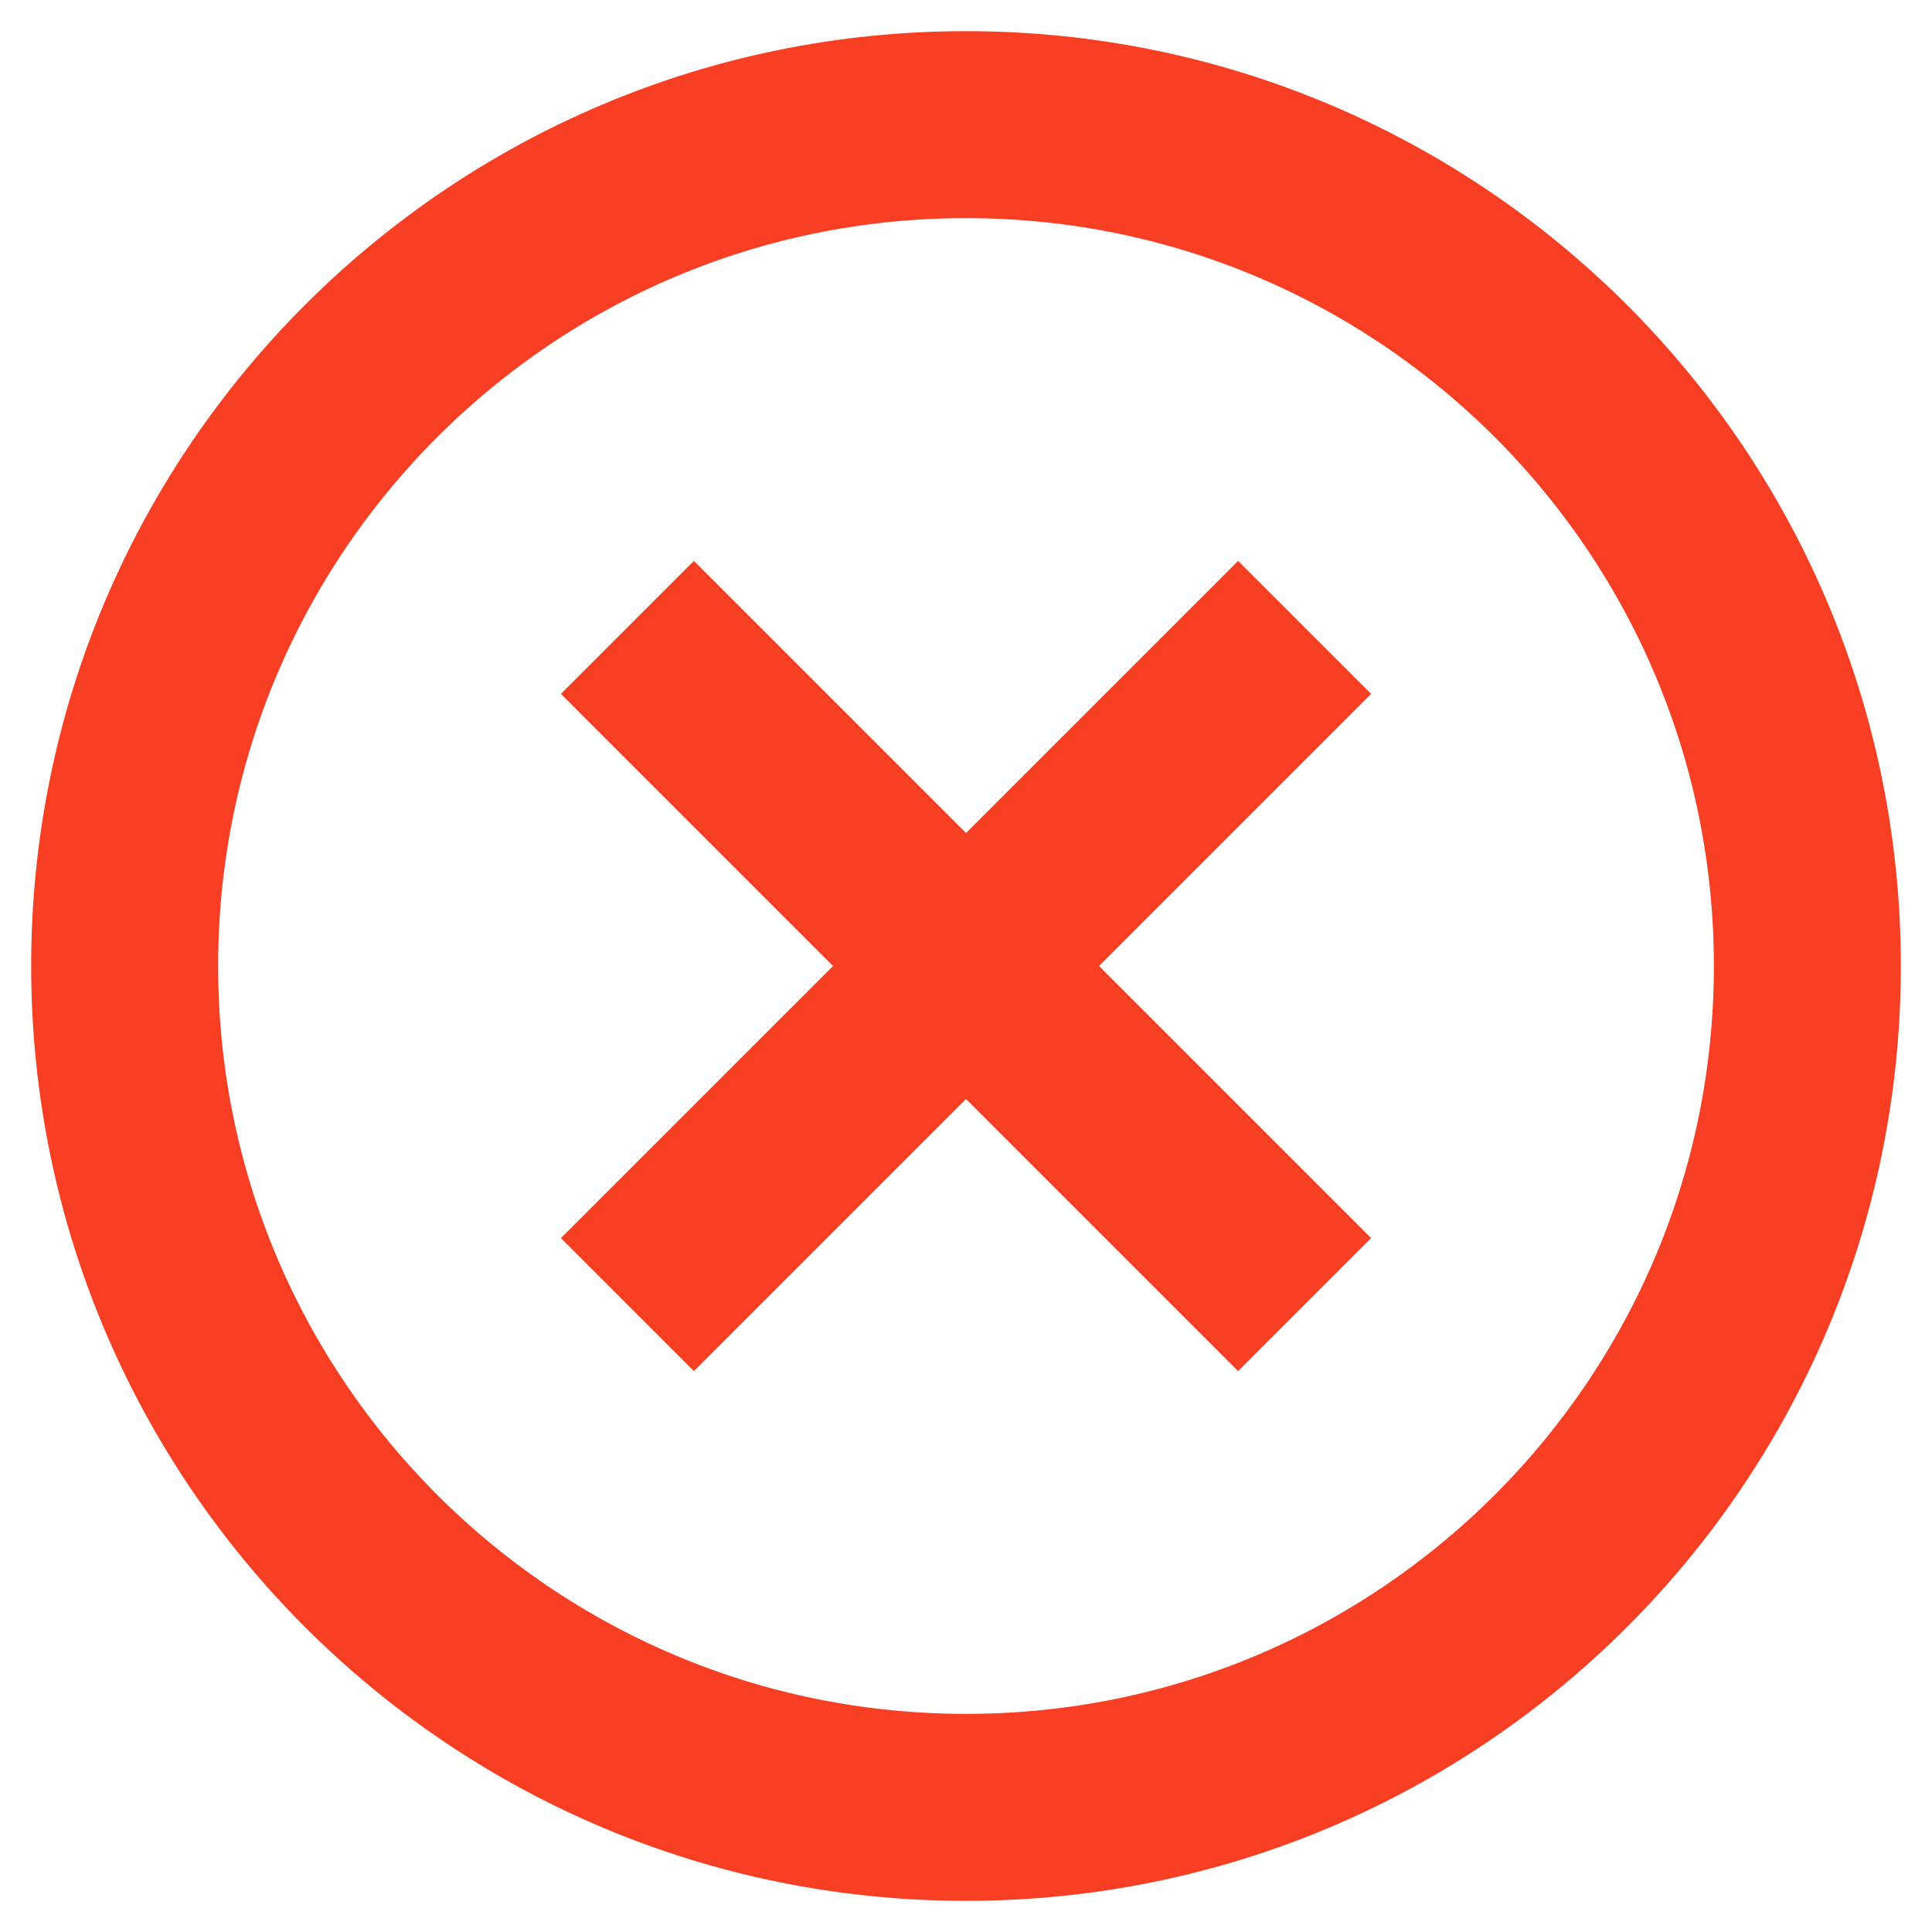
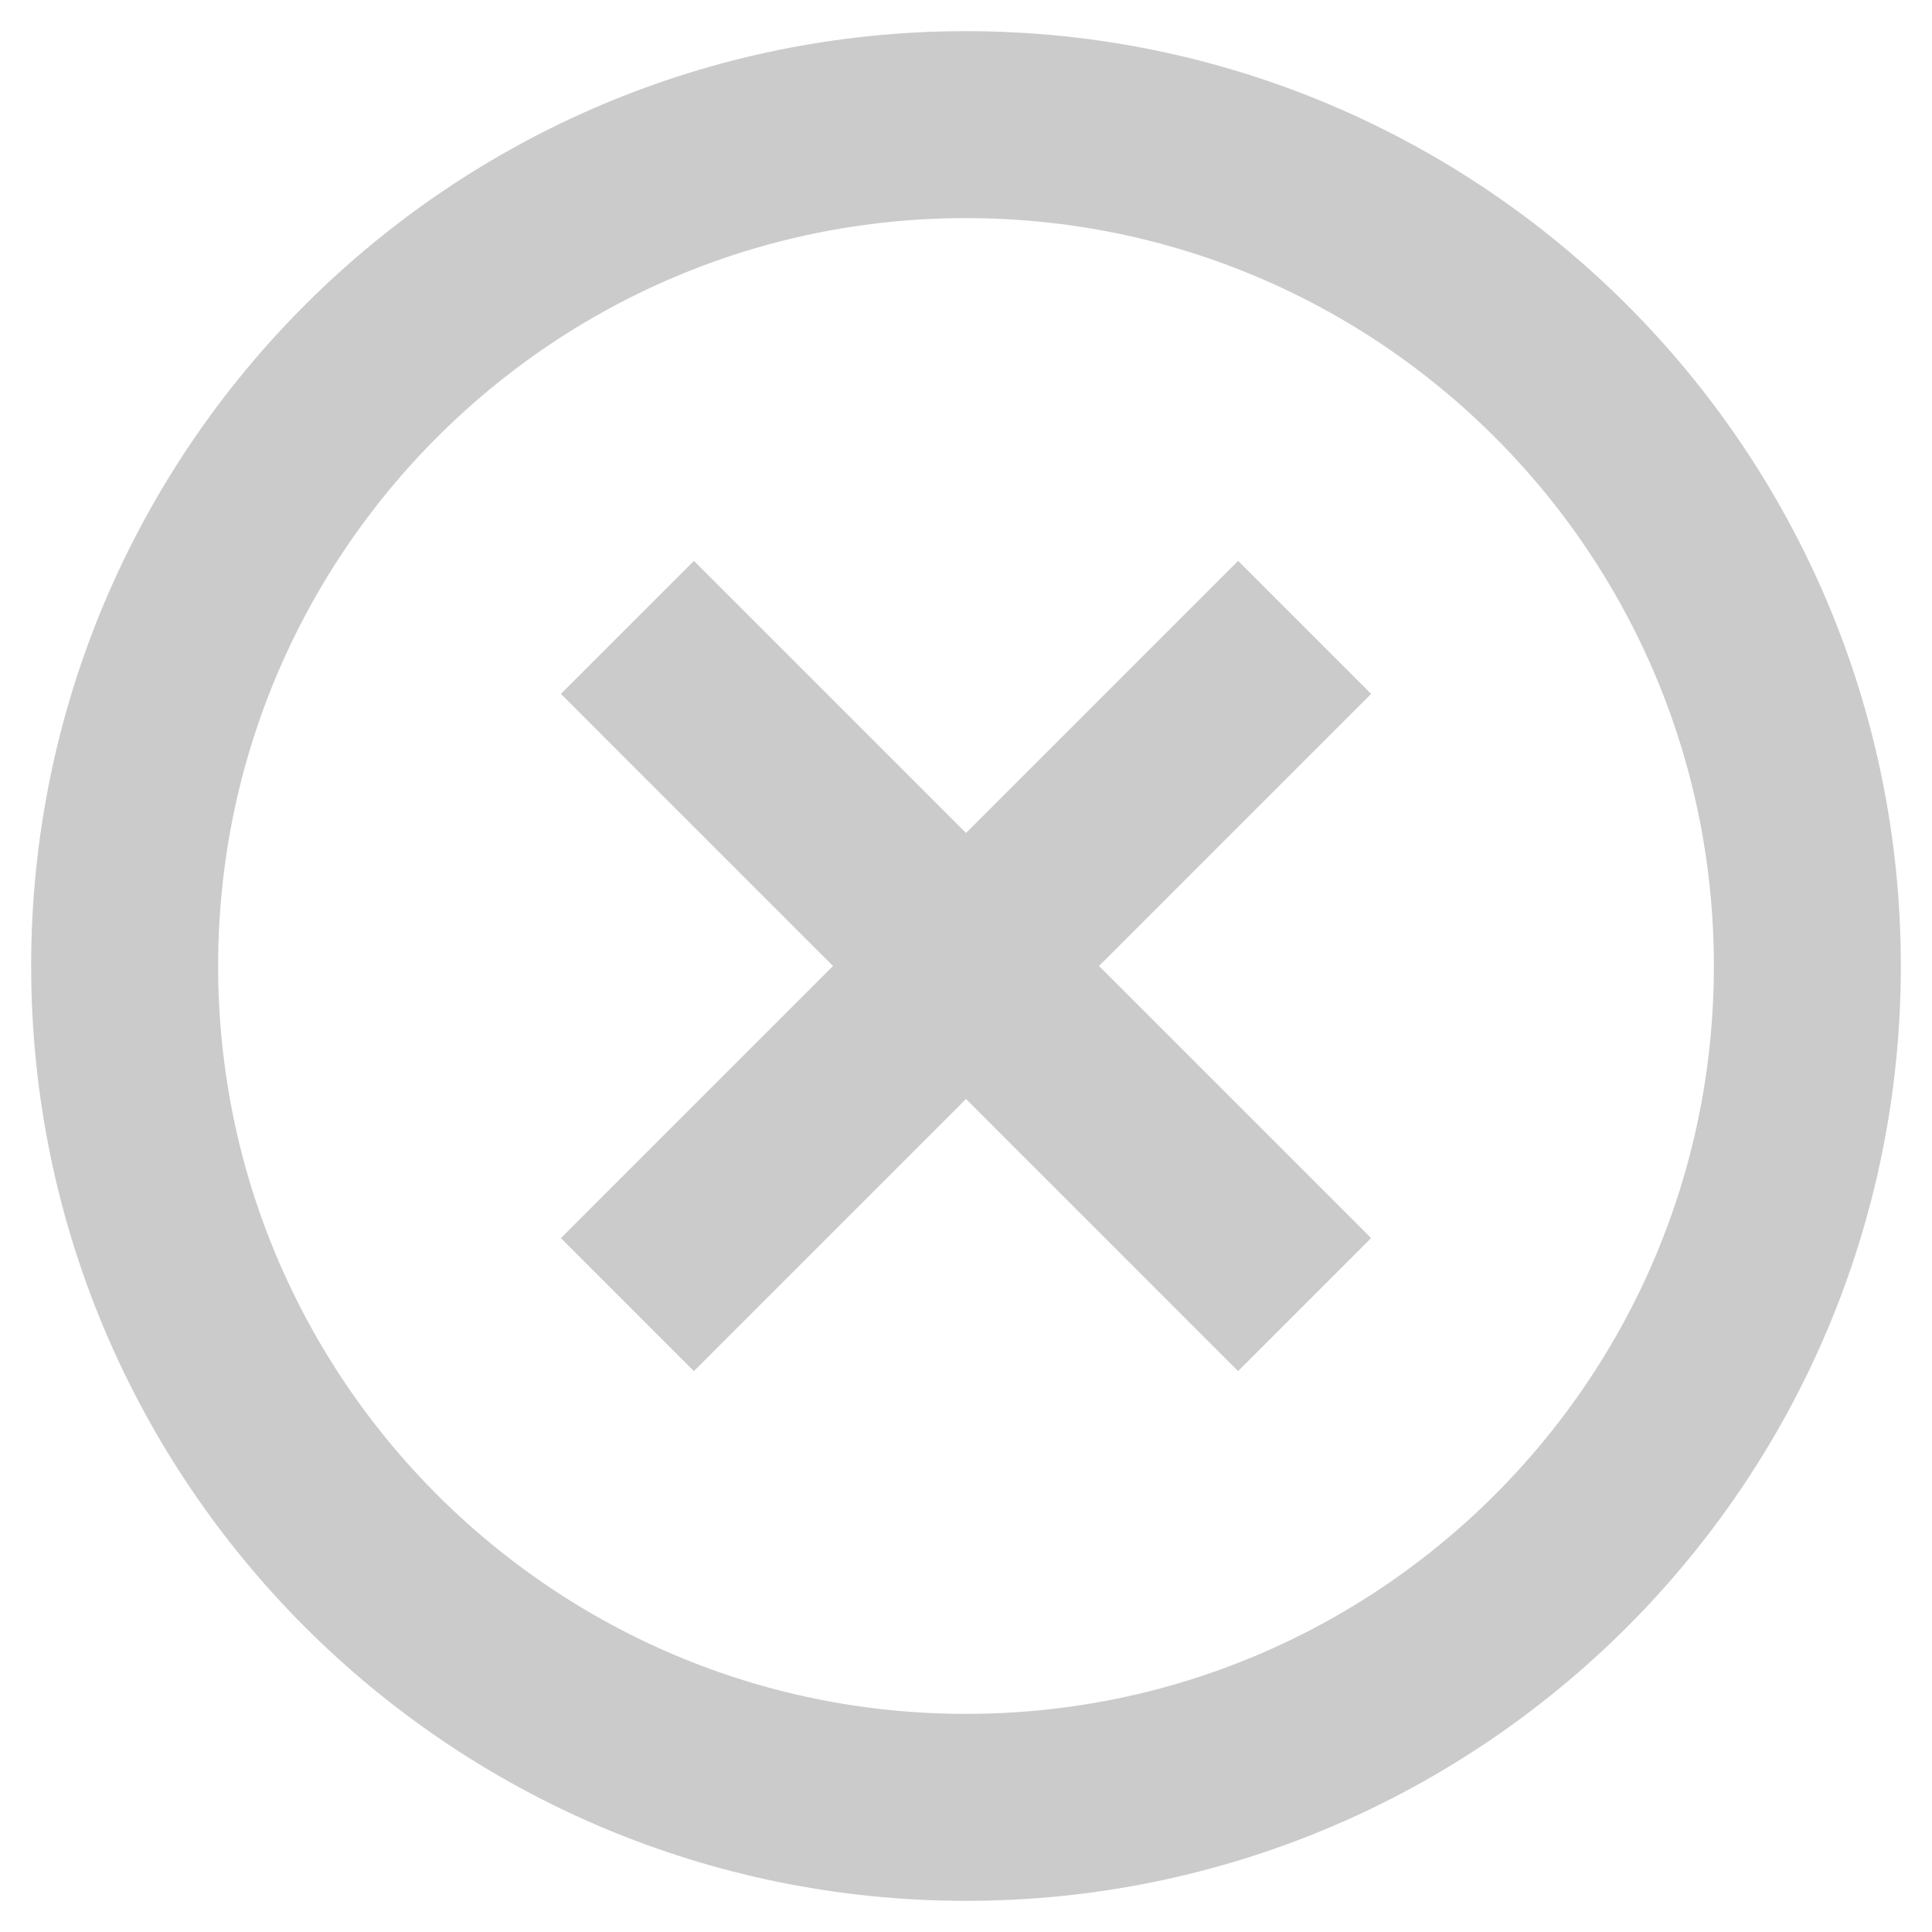
<svg xmlns="http://www.w3.org/2000/svg" width="31px" height="31px" viewBox="0 0 31 31" version="1.1">
-   <defs />
-   <g id="VD" stroke="none" stroke-width="1" fill="none" fill-rule="evenodd">
-     <g id="Mijn-ruimte---Foto's-beheren" transform="translate(-141, -260)">
-       <g id="Group-5" transform="translate(143, 262)">
-         <circle id="Oval-5" stroke="#F83F23" stroke-width="3" cx="13.5" cy="13.5" r="13.5" />
-         <g id="Group" transform="translate(7, 7)" fill-rule="nonzero" fill="#F83F23">
-           <polygon id="Shape" points="1.10300657e-13 2.134 10.866 13 13 10.866 2.134 1.10300657e-13" />
-           <polygon id="Shape" points="10.866 1.10300657e-13 1.10300657e-13 10.866 2.134 13 13 2.134" />
-         </g>
+   <g id="Page-1" stroke="none" stroke-width="1" fill="none" fill-rule="evenodd">
+     <g id="canceled" transform="translate(2, 2)">
+       <circle id="Oval-5" stroke="#CBCBCB" stroke-width="3" cx="13.5" cy="13.5" r="13.5" />
+       <g id="Group" transform="translate(7, 7)" fill-rule="nonzero" fill="#CBCBCB">
+         <polygon id="Shape" points="1.10300657e-13 2.134 10.866 13 13 10.866 2.134 1.10300657e-13" />
+         <polygon id="Shape" points="10.866 1.10300657e-13 1.10300657e-13 10.866 2.134 13 13 2.134" />
      </g>
    </g>
  </g>
</svg>
